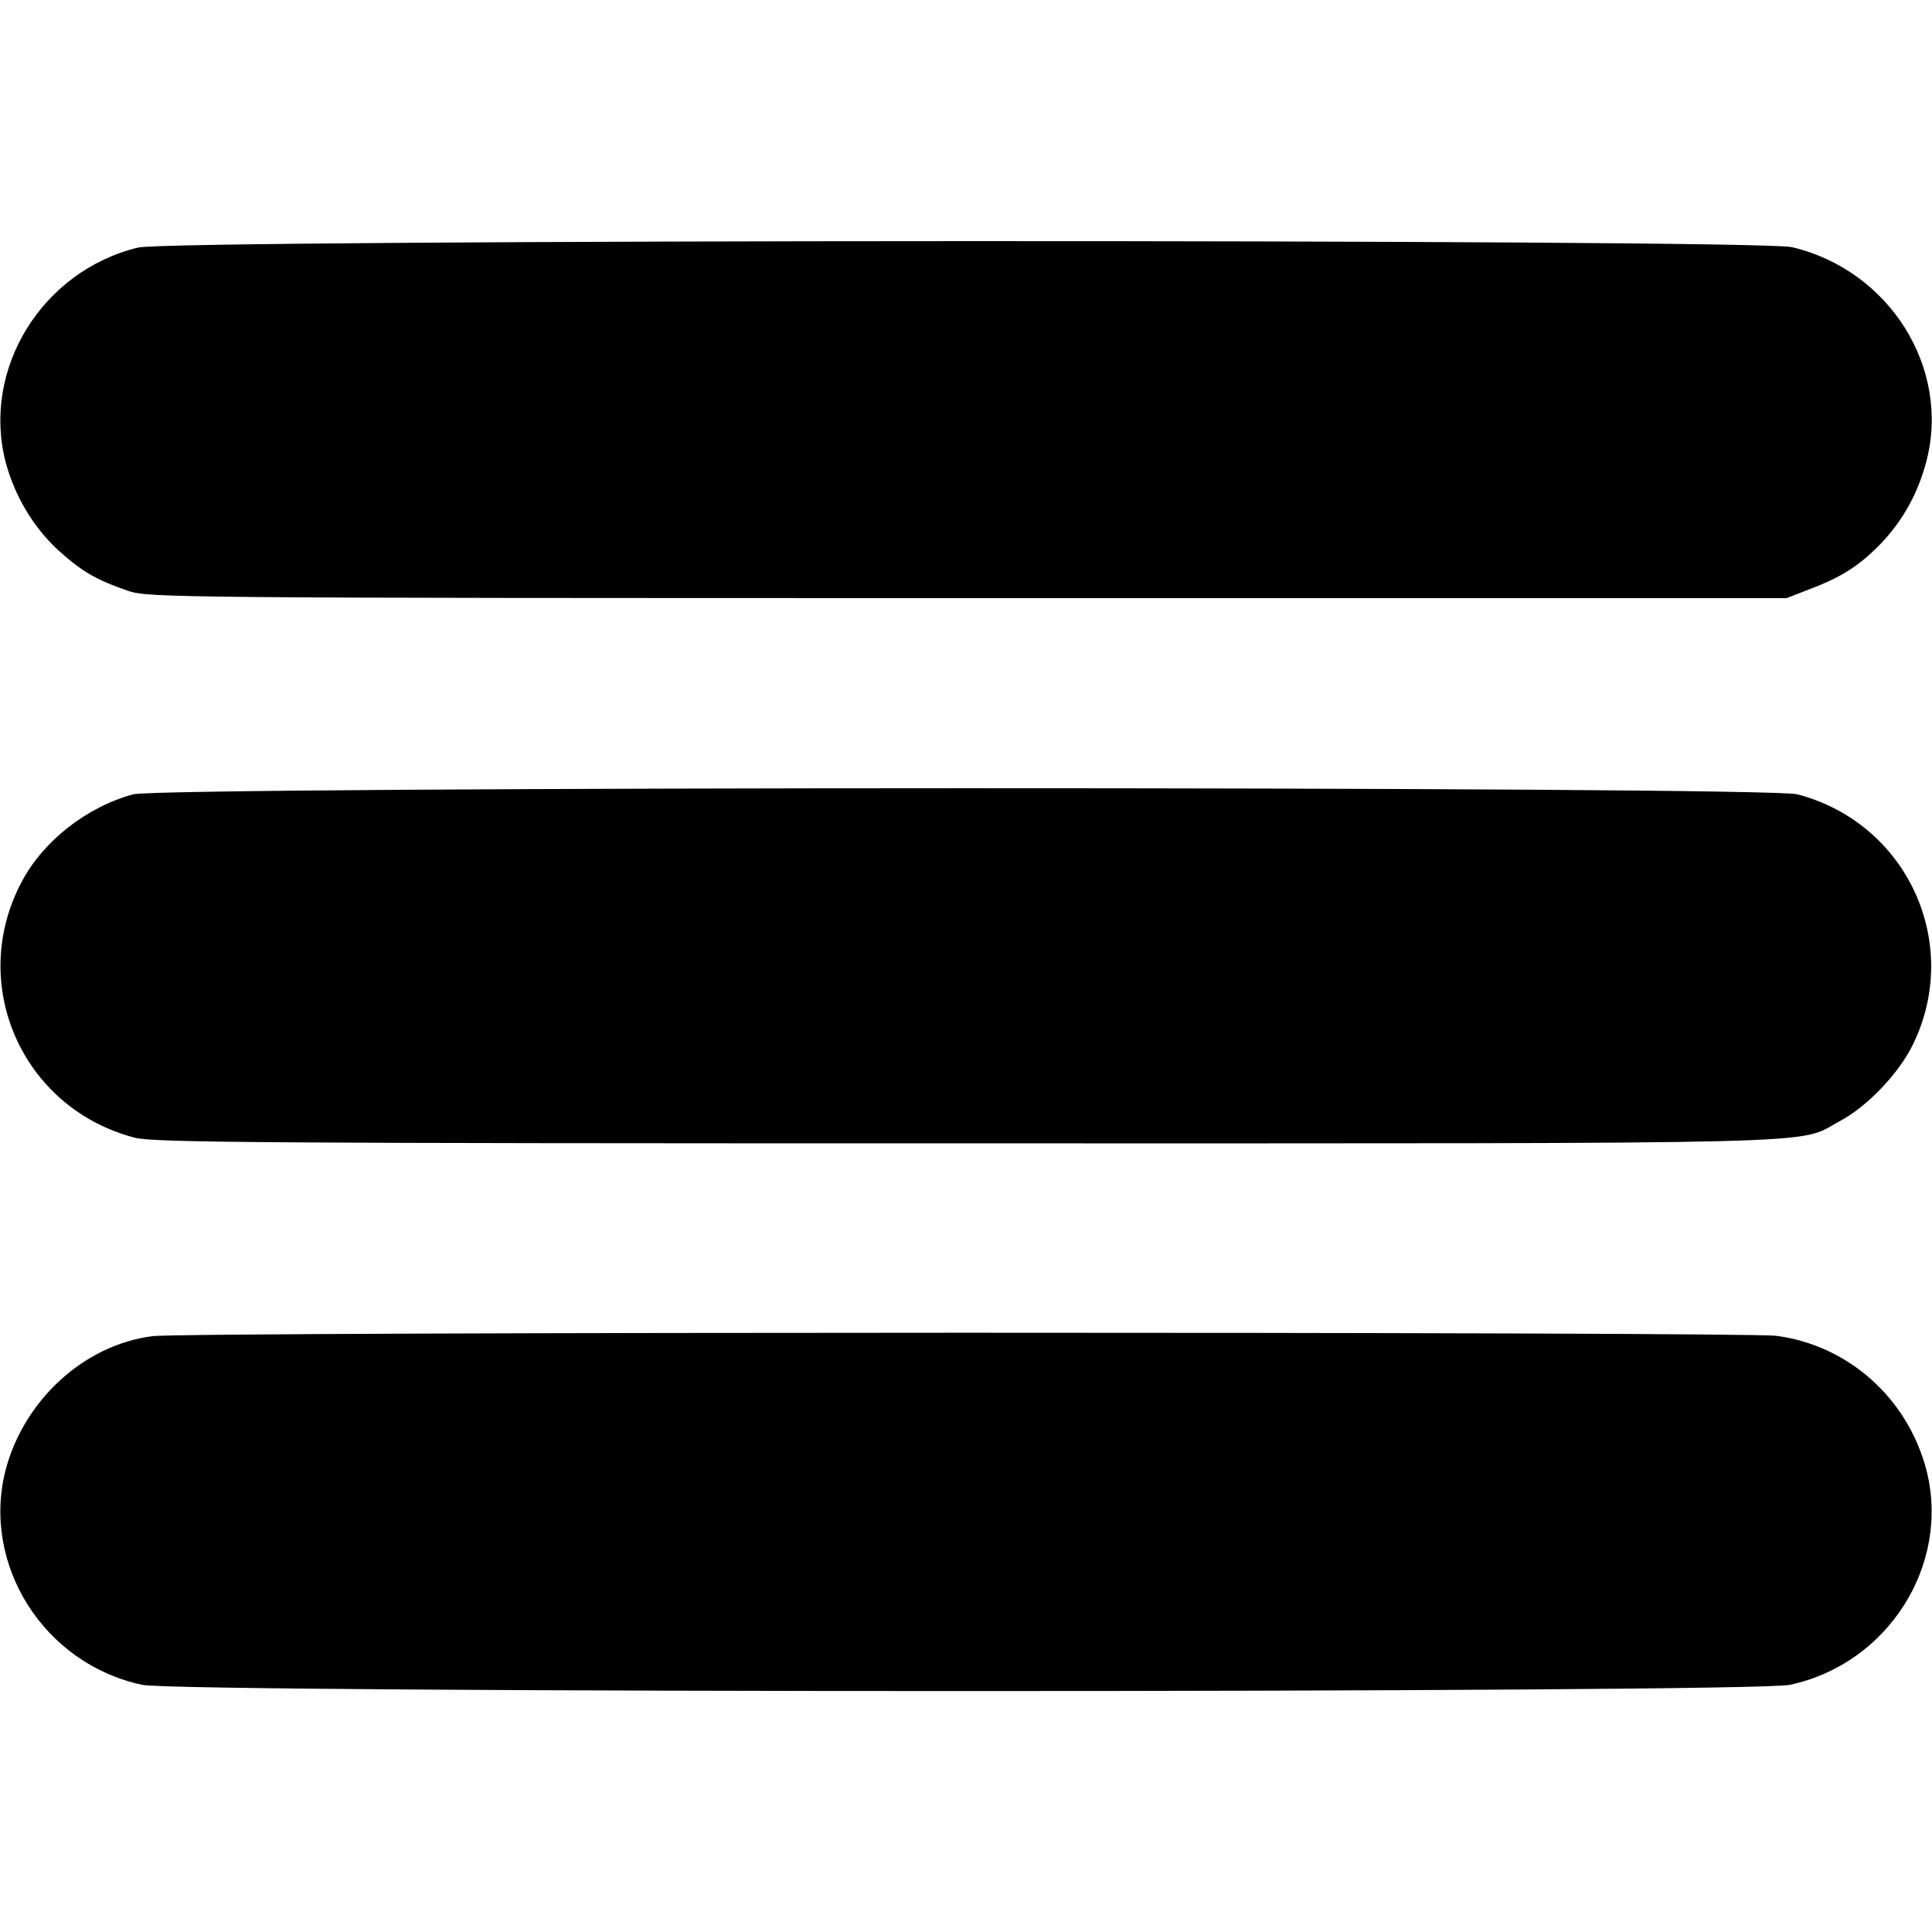
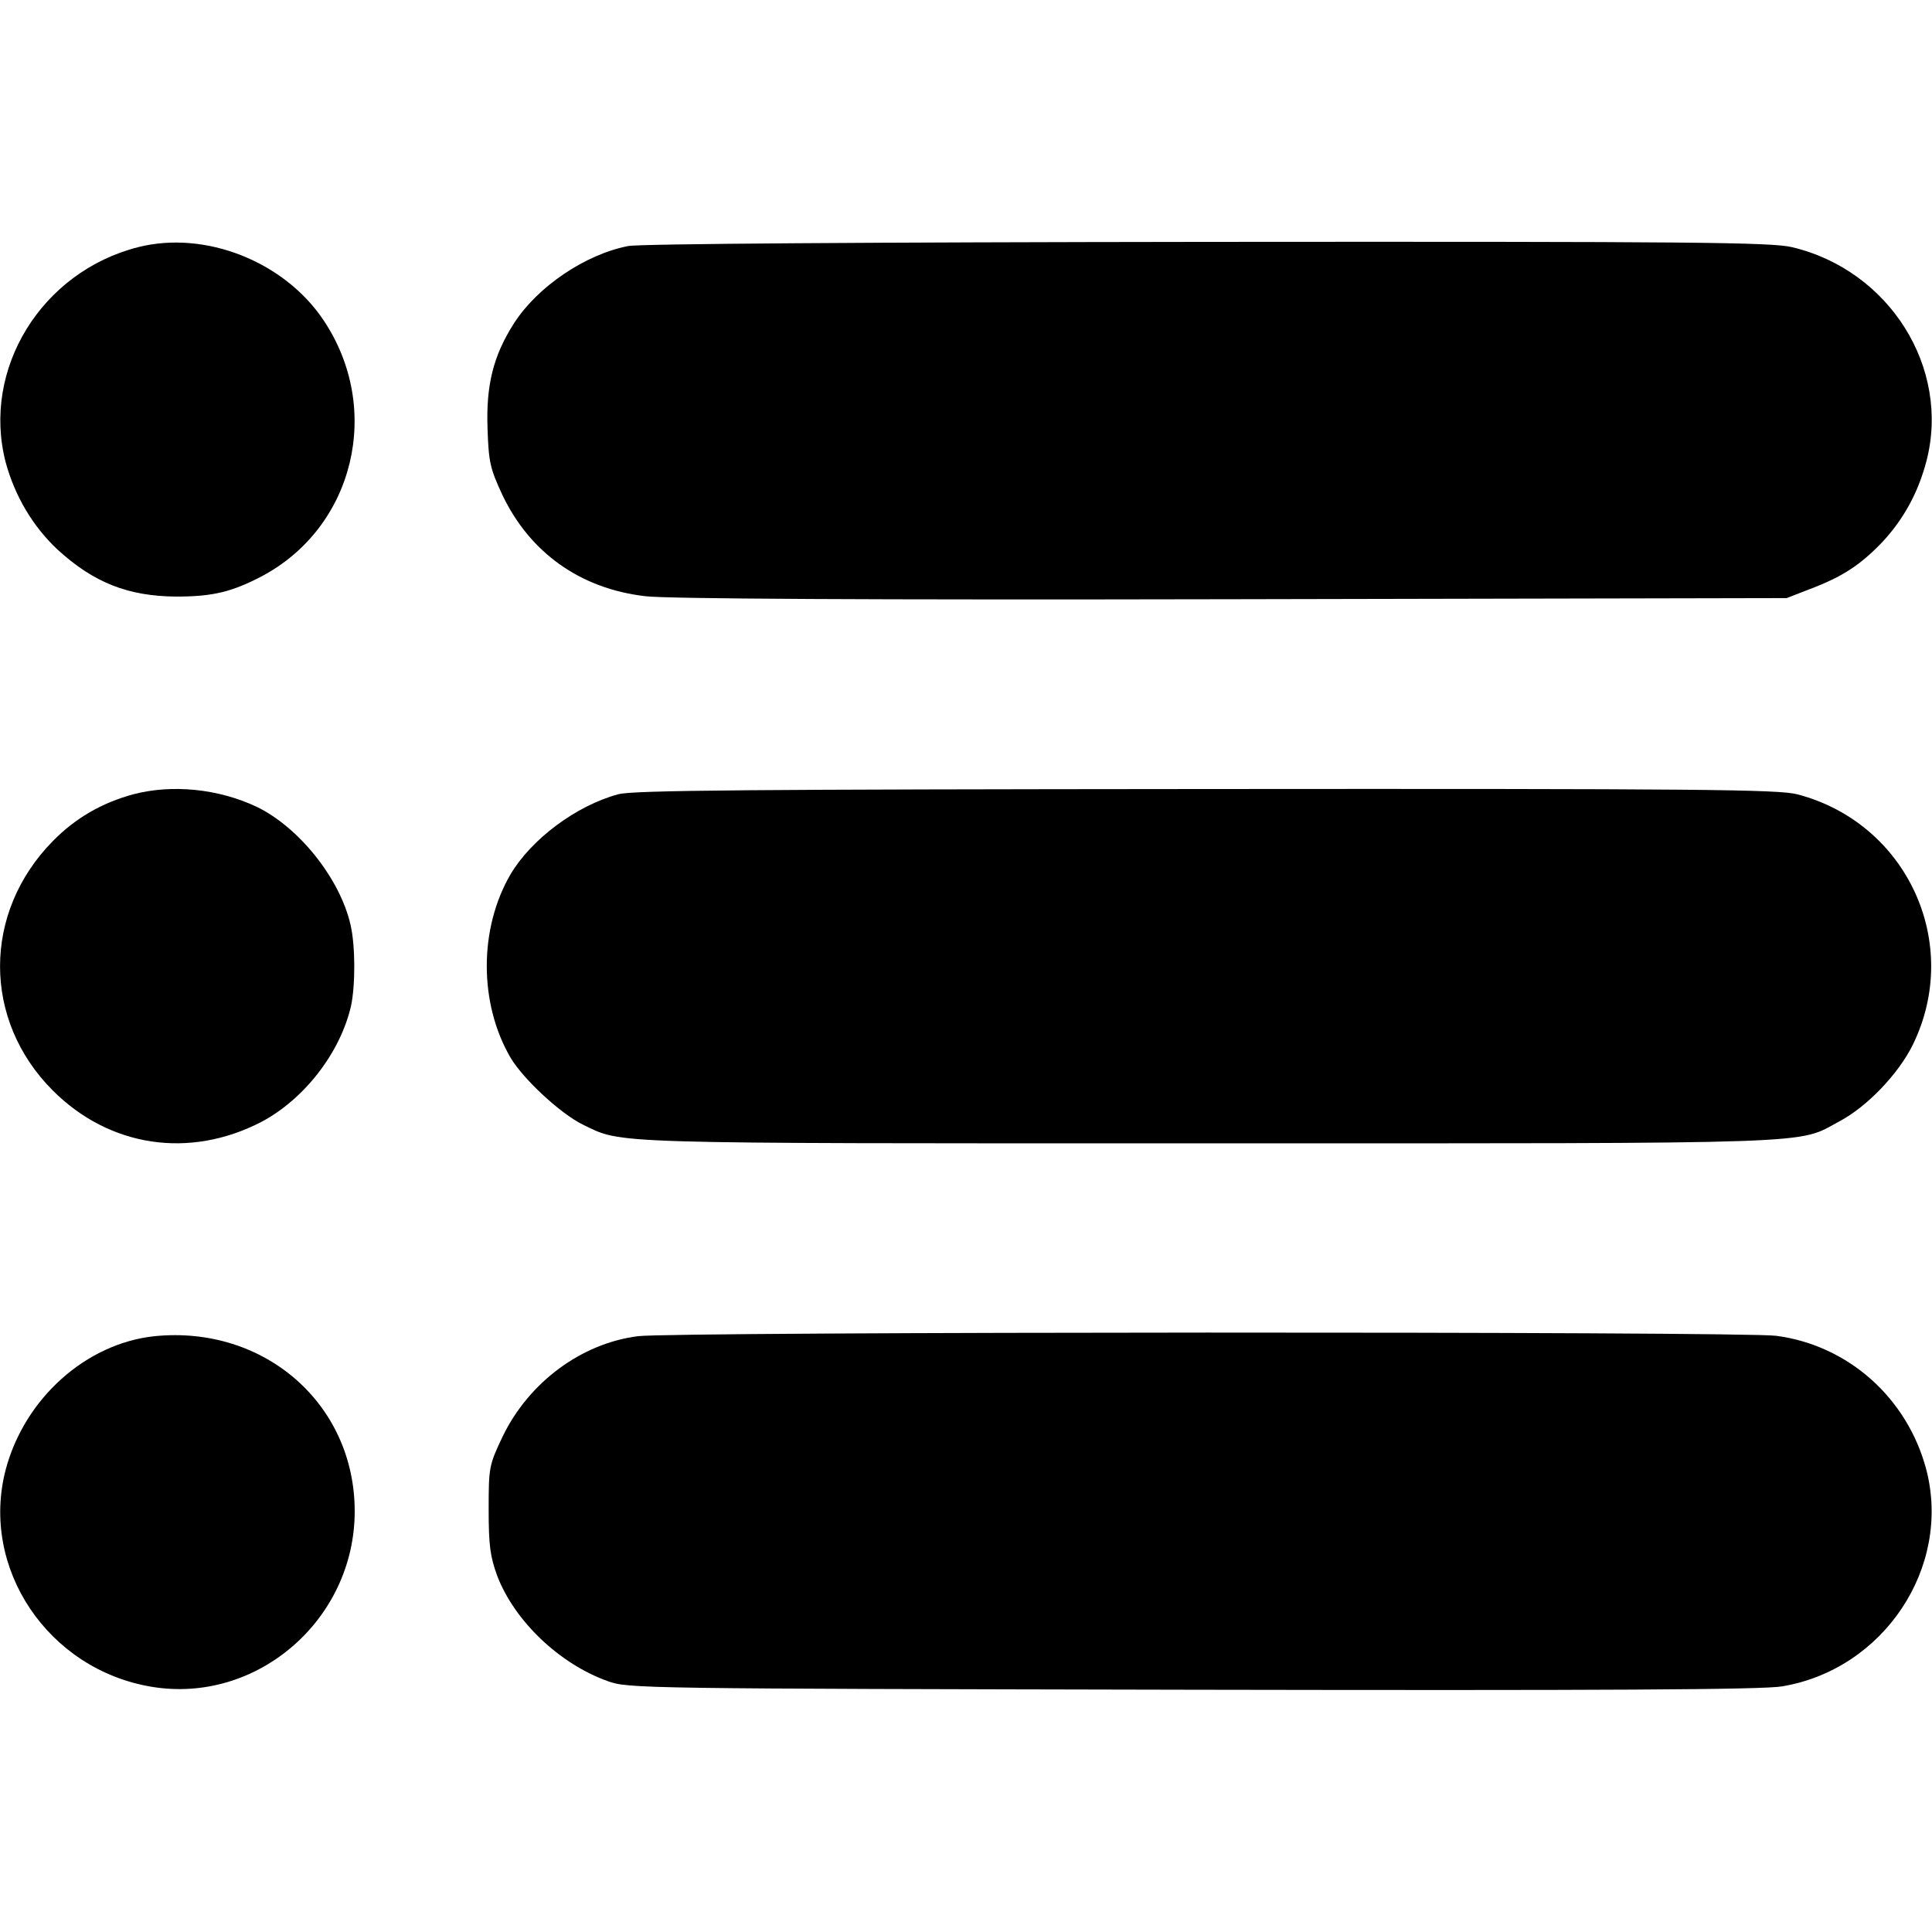
<svg xmlns="http://www.w3.org/2000/svg" version="1.0" width="512pt" height="512pt" viewBox="0 0 512 512" preserveAspectRatio="xMidYMid meet">
  <g transform="translate(0,512) scale(0.1,-0.1)" fill="#000000" stroke="none">
-     <path d="M366 4464 c-255 -62 -415 -322 -351 -569 24 -89 72 -170 137 -231 64 -58 101 -80 188 -110 53 -18 124 -19 2225 -19 l2170 0 59 23 c88 33 135 64 193 124 58 62 96 132 118 215 65 248 -98 507 -356 568 -94 22 -4291 21 -4383 -1z" />
-     <path d="M353 3015 c-122 -33 -238 -123 -295 -231 -145 -271 0 -601 299 -679 50 -13 333 -15 2203 -15 2350 0 2199 -4 2314 58 74 39 157 126 195 203 132 269 -15 588 -306 664 -84 22 -4329 21 -4410 0z" />
-     <path d="M404 1579 c-181 -23 -340 -169 -389 -354 -65 -252 102 -515 362 -570 102 -22 4264 -22 4366 0 260 55 427 318 362 570 -50 190 -207 330 -398 355 -88 11 -4215 11 -4303 -1z" />
+     <path d="M366 4465 c-256 -65 -415 -323 -351 -570 24 -89 72 -170 137 -231 96 -88 187 -124 315 -125 96 0 147 12 227 54 245 130 321 444 163 679 -104 155 -313 238 -491 193z" />
+     <path d="M1665 4468 c-114 -22 -241 -108 -303 -205 -55 -86 -74 -164 -70 -278 3 -91 7 -107 40 -178 73 -152 206 -247 378 -267 56 -7 591 -10 1555 -8 l1470 3 59 23 c88 33 135 64 193 124 58 62 96 132 118 215 65 248 -98 507 -356 568 -56 13 -257 15 -1549 14 -894 -1 -1505 -5 -1535 -11z" />
+     <path d="M353 3015 c-84 -23 -153 -63 -213 -124 -186 -189 -187 -474 0 -661 150 -150 362 -182 553 -83 113 60 208 182 237 306 12 55 12 160 -1 216 -28 123 -137 259 -249 313 -102 48 -224 60 -327 33z" />
+     <path d="M1638 3015 c-111 -30 -230 -119 -285 -212 -84 -144 -84 -342 0 -486 34 -57 132 -148 191 -177 108 -52 40 -50 1656 -50 1647 0 1561 -3 1674 58 74 39 157 126 195 203 132 269 -15 588 -306 664 -50 13 -259 15 -1568 14 -1200 -1 -1520 -3 -1557 -14z" />
+     <path d="M410 1579 c-182 -19 -345 -165 -395 -354 -68 -261 112 -529 386 -575 279 -47 539 177 539 465 0 284 -239 493 -530 464z" />
+     <path d="M1691 1579 c-151 -19 -290 -123 -359 -266 -36 -76 -37 -81 -37 -193 0 -96 4 -125 23 -177 46 -119 164 -232 292 -278 54 -20 89 -20 1550 -23 1081 -2 1514 0 1563 9 269 45 449 315 382 574 -50 190 -207 330 -398 355 -89 12 -2926 11 -3016 -1z" />
  </g>
</svg>
